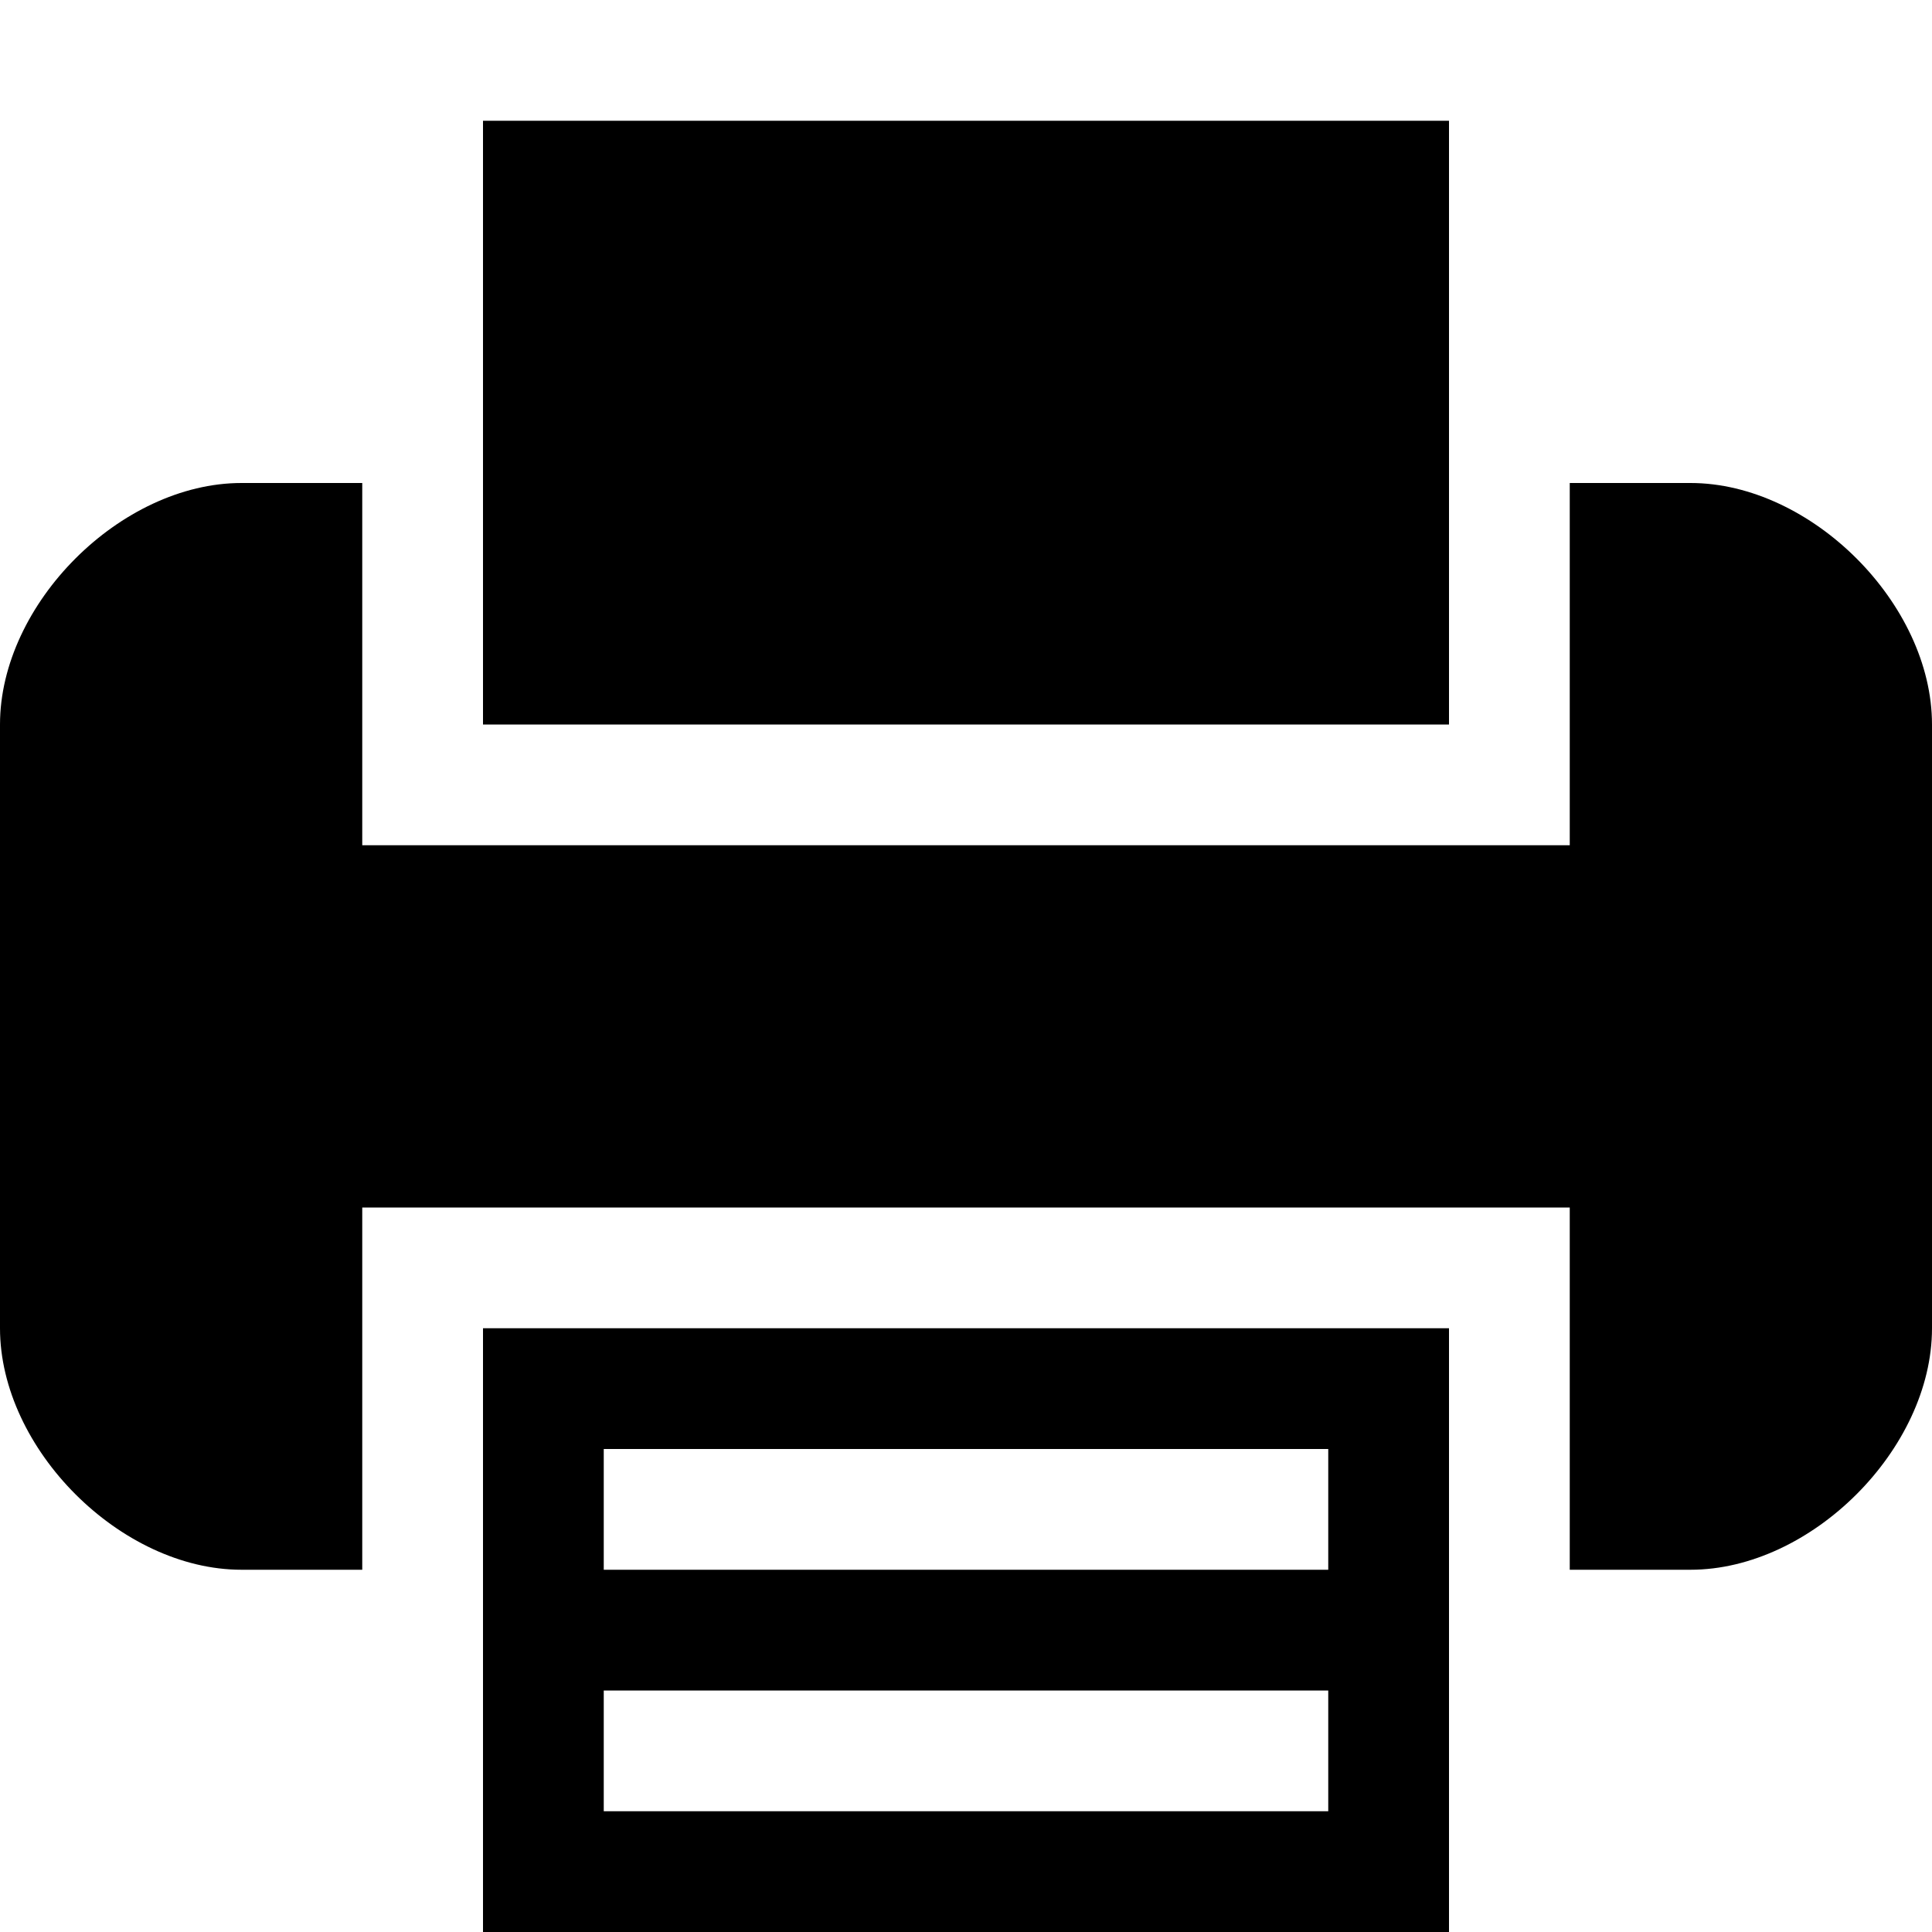
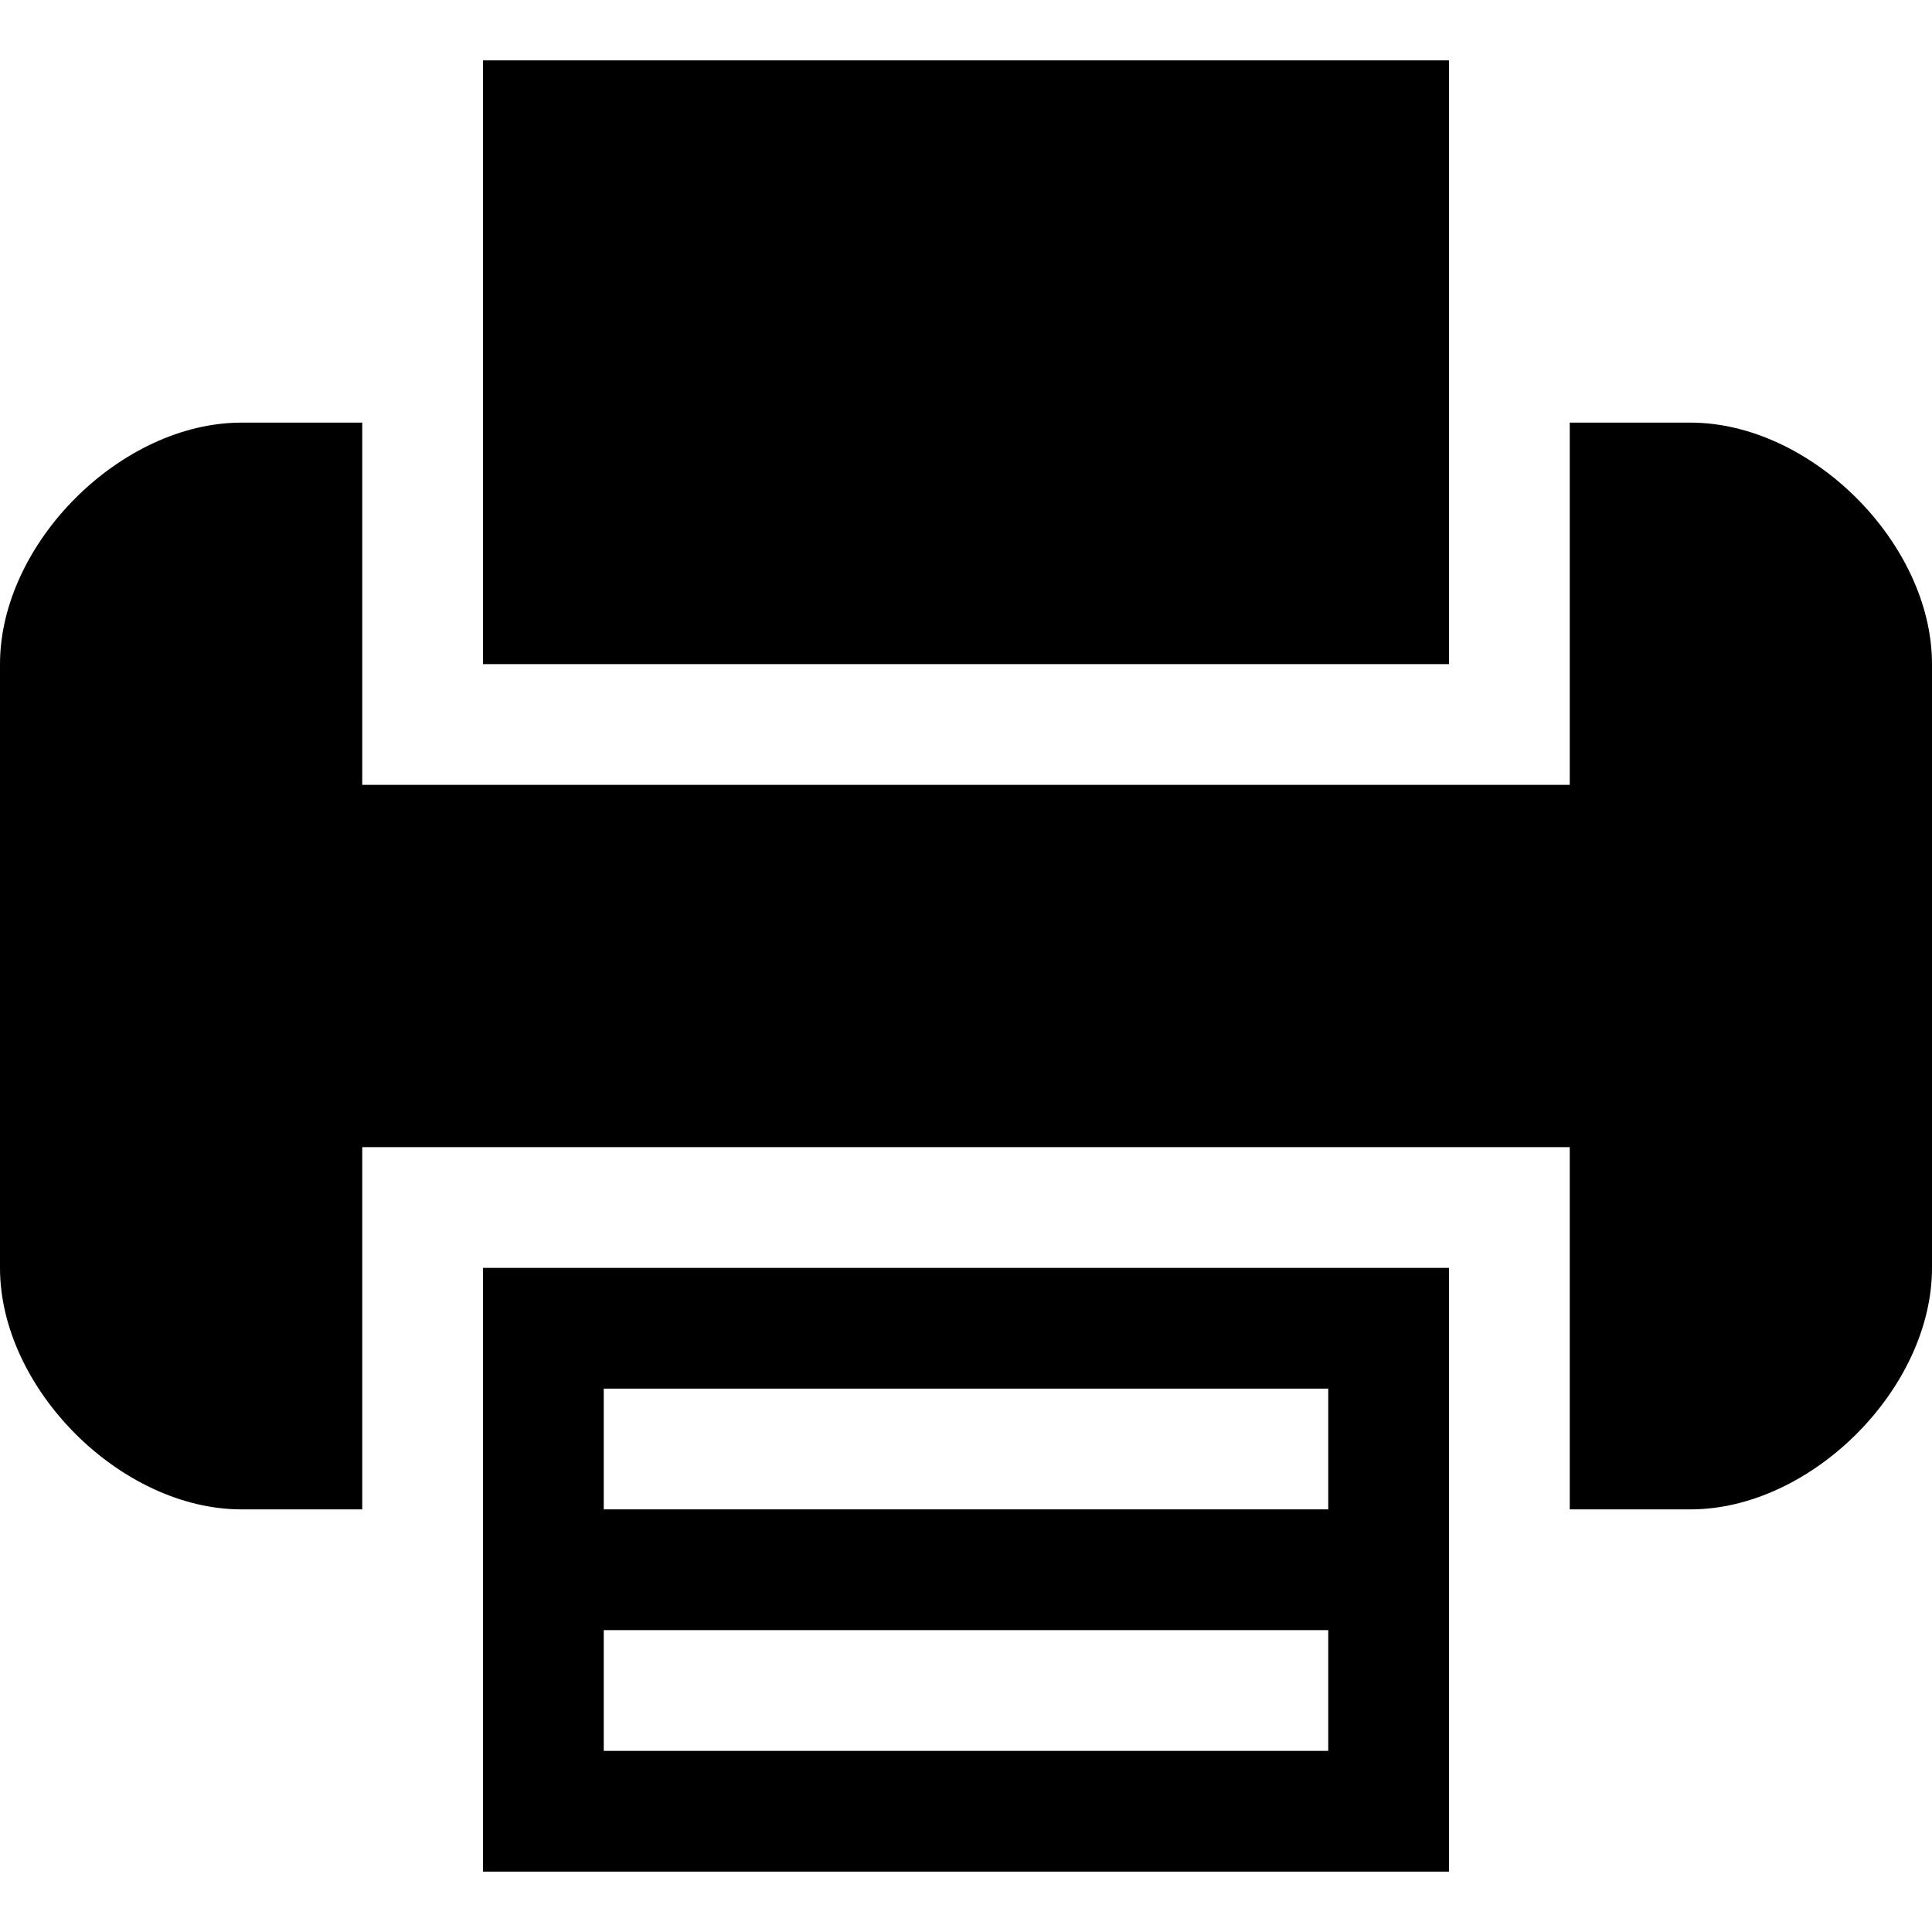
- <svg xmlns="http://www.w3.org/2000/svg" height="16px" version="1.1" viewBox="0 0 16 16" width="16px">
-   <defs />
-   <g fill="none" fill-rule="evenodd" id="Icons with numbers" stroke="none" stroke-width="1">
-     <g fill="#000000" id="Group" transform="translate(-672, -48)">
-       <path d="M672,54 C672,53 673,52 674,52 L675,52 L675,54 L675,55 L685,55 L685,54 L685,52 L686,52 C687,52 688,53 688,54 L688,59 C688,60 687,61 686,61 L685,61 L685,59 L685,58 L675,58 L675,59 L675,61 L674,61 C673,61 672,60 672,59 L672,54 L672,54 Z M676,61 L676,59 L684,59 L684,61 L684,64 L676,64 L676,61 L676,61 Z M684,52 L684,54 L676,54 L676,52 L676,49 L684,49 L684,52 L684,52 Z M677,60 L677,61 L683,61 L683,60 L677,60 L677,60 Z M677,62 L677,63 L683,63 L683,62 L677,62 L677,62 Z M677,62" id="Shape" />
+ <svg xmlns="http://www.w3.org/2000/svg" version="1.1" id="Capa_1" x="0px" y="0px" viewBox="0 0 16 16" style="enable-background:new 0 0 16 16;" xml:space="preserve" width="512px" height="512px">
+   <g>
+     <g>
+       <path d="M4,12.5v3h8v-3v-2H4V12.5z M5,11.5h6v1H5V11.5z M5,13.5h6v1H5V13.5z" fill="#000000" />
+       <polygon points="12,3.5 12,0.5 4,0.5 4,3.5 4,5.5 12,5.5   " fill="#000000" />
+       <path d="M14,3.5h-1v2v1H3v-1v-2H2c-1,0-2,1-2,2v5c0,1,1,2,2,2h1v-2v-1h10v1v2h1c1,0,2-1,2-2v-5    C16,4.5,15,3.5,14,3.5z" fill="#000000" />
    </g>
  </g>
+   <g>
+ </g>
+   <g>
+ </g>
+   <g>
+ </g>
+   <g>
+ </g>
+   <g>
+ </g>
+   <g>
+ </g>
+   <g>
+ </g>
+   <g>
+ </g>
+   <g>
+ </g>
+   <g>
+ </g>
+   <g>
+ </g>
+   <g>
+ </g>
+   <g>
+ </g>
+   <g>
+ </g>
+   <g>
+ </g>
</svg>
